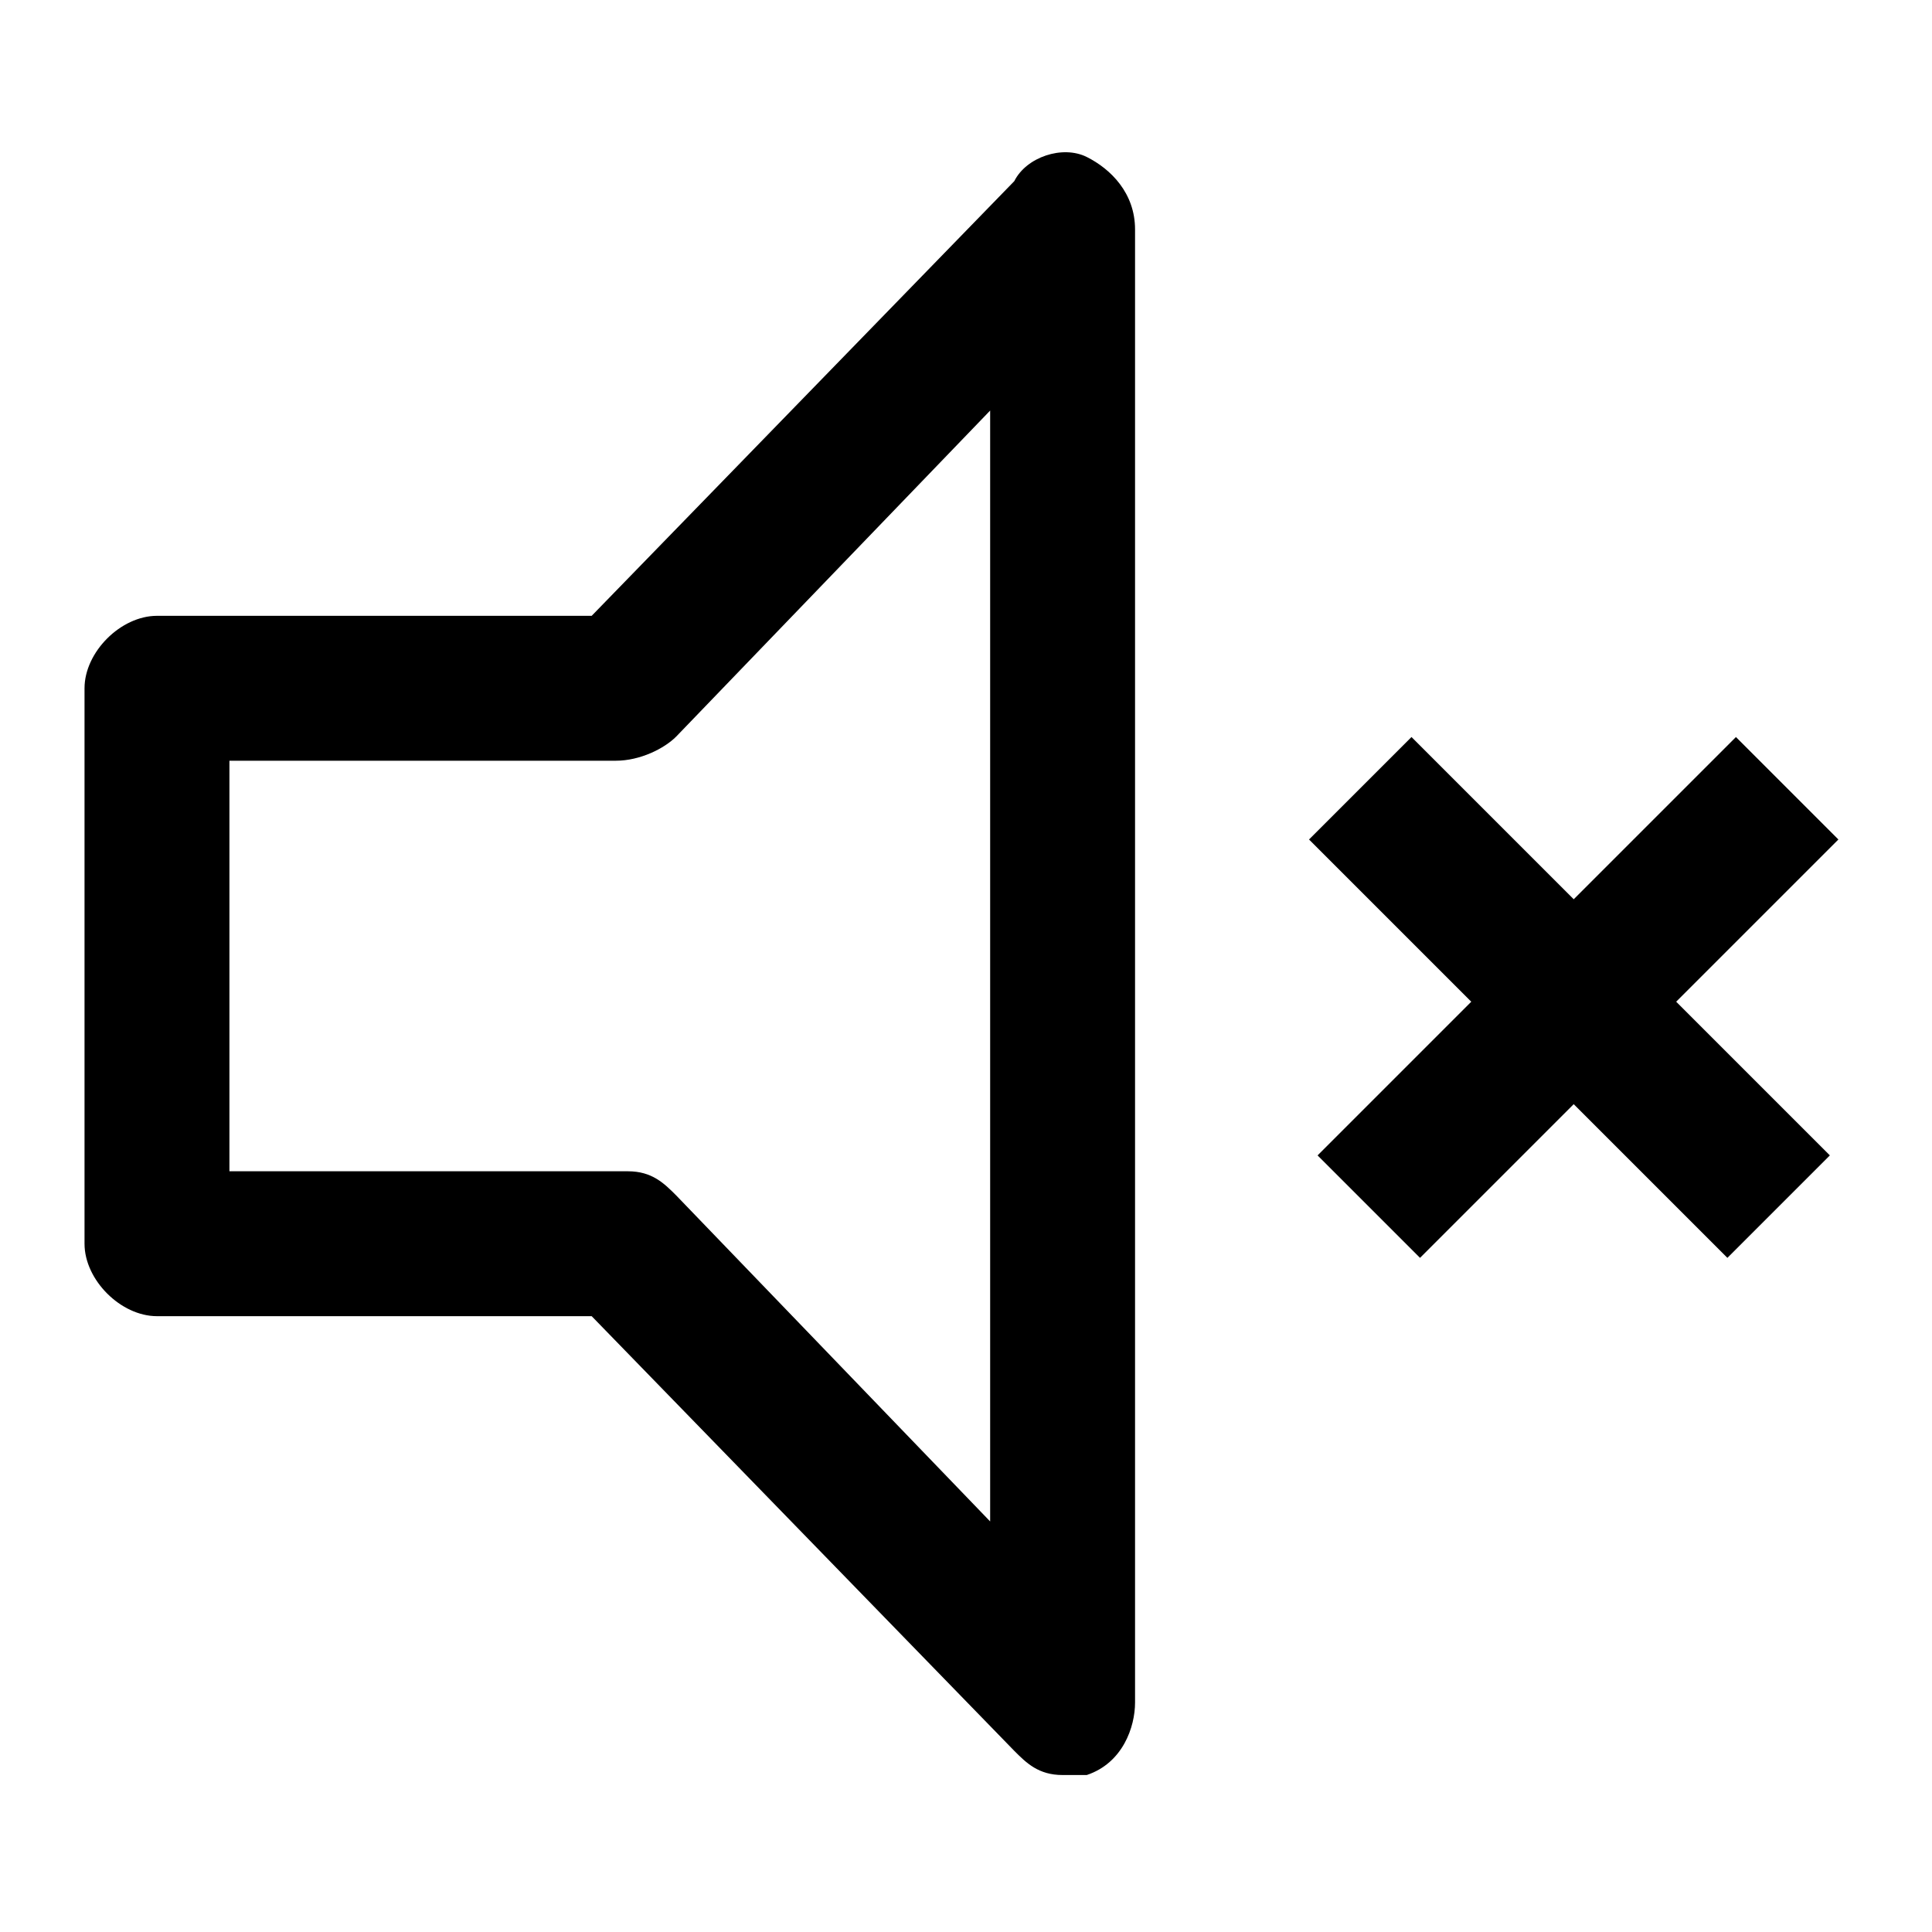
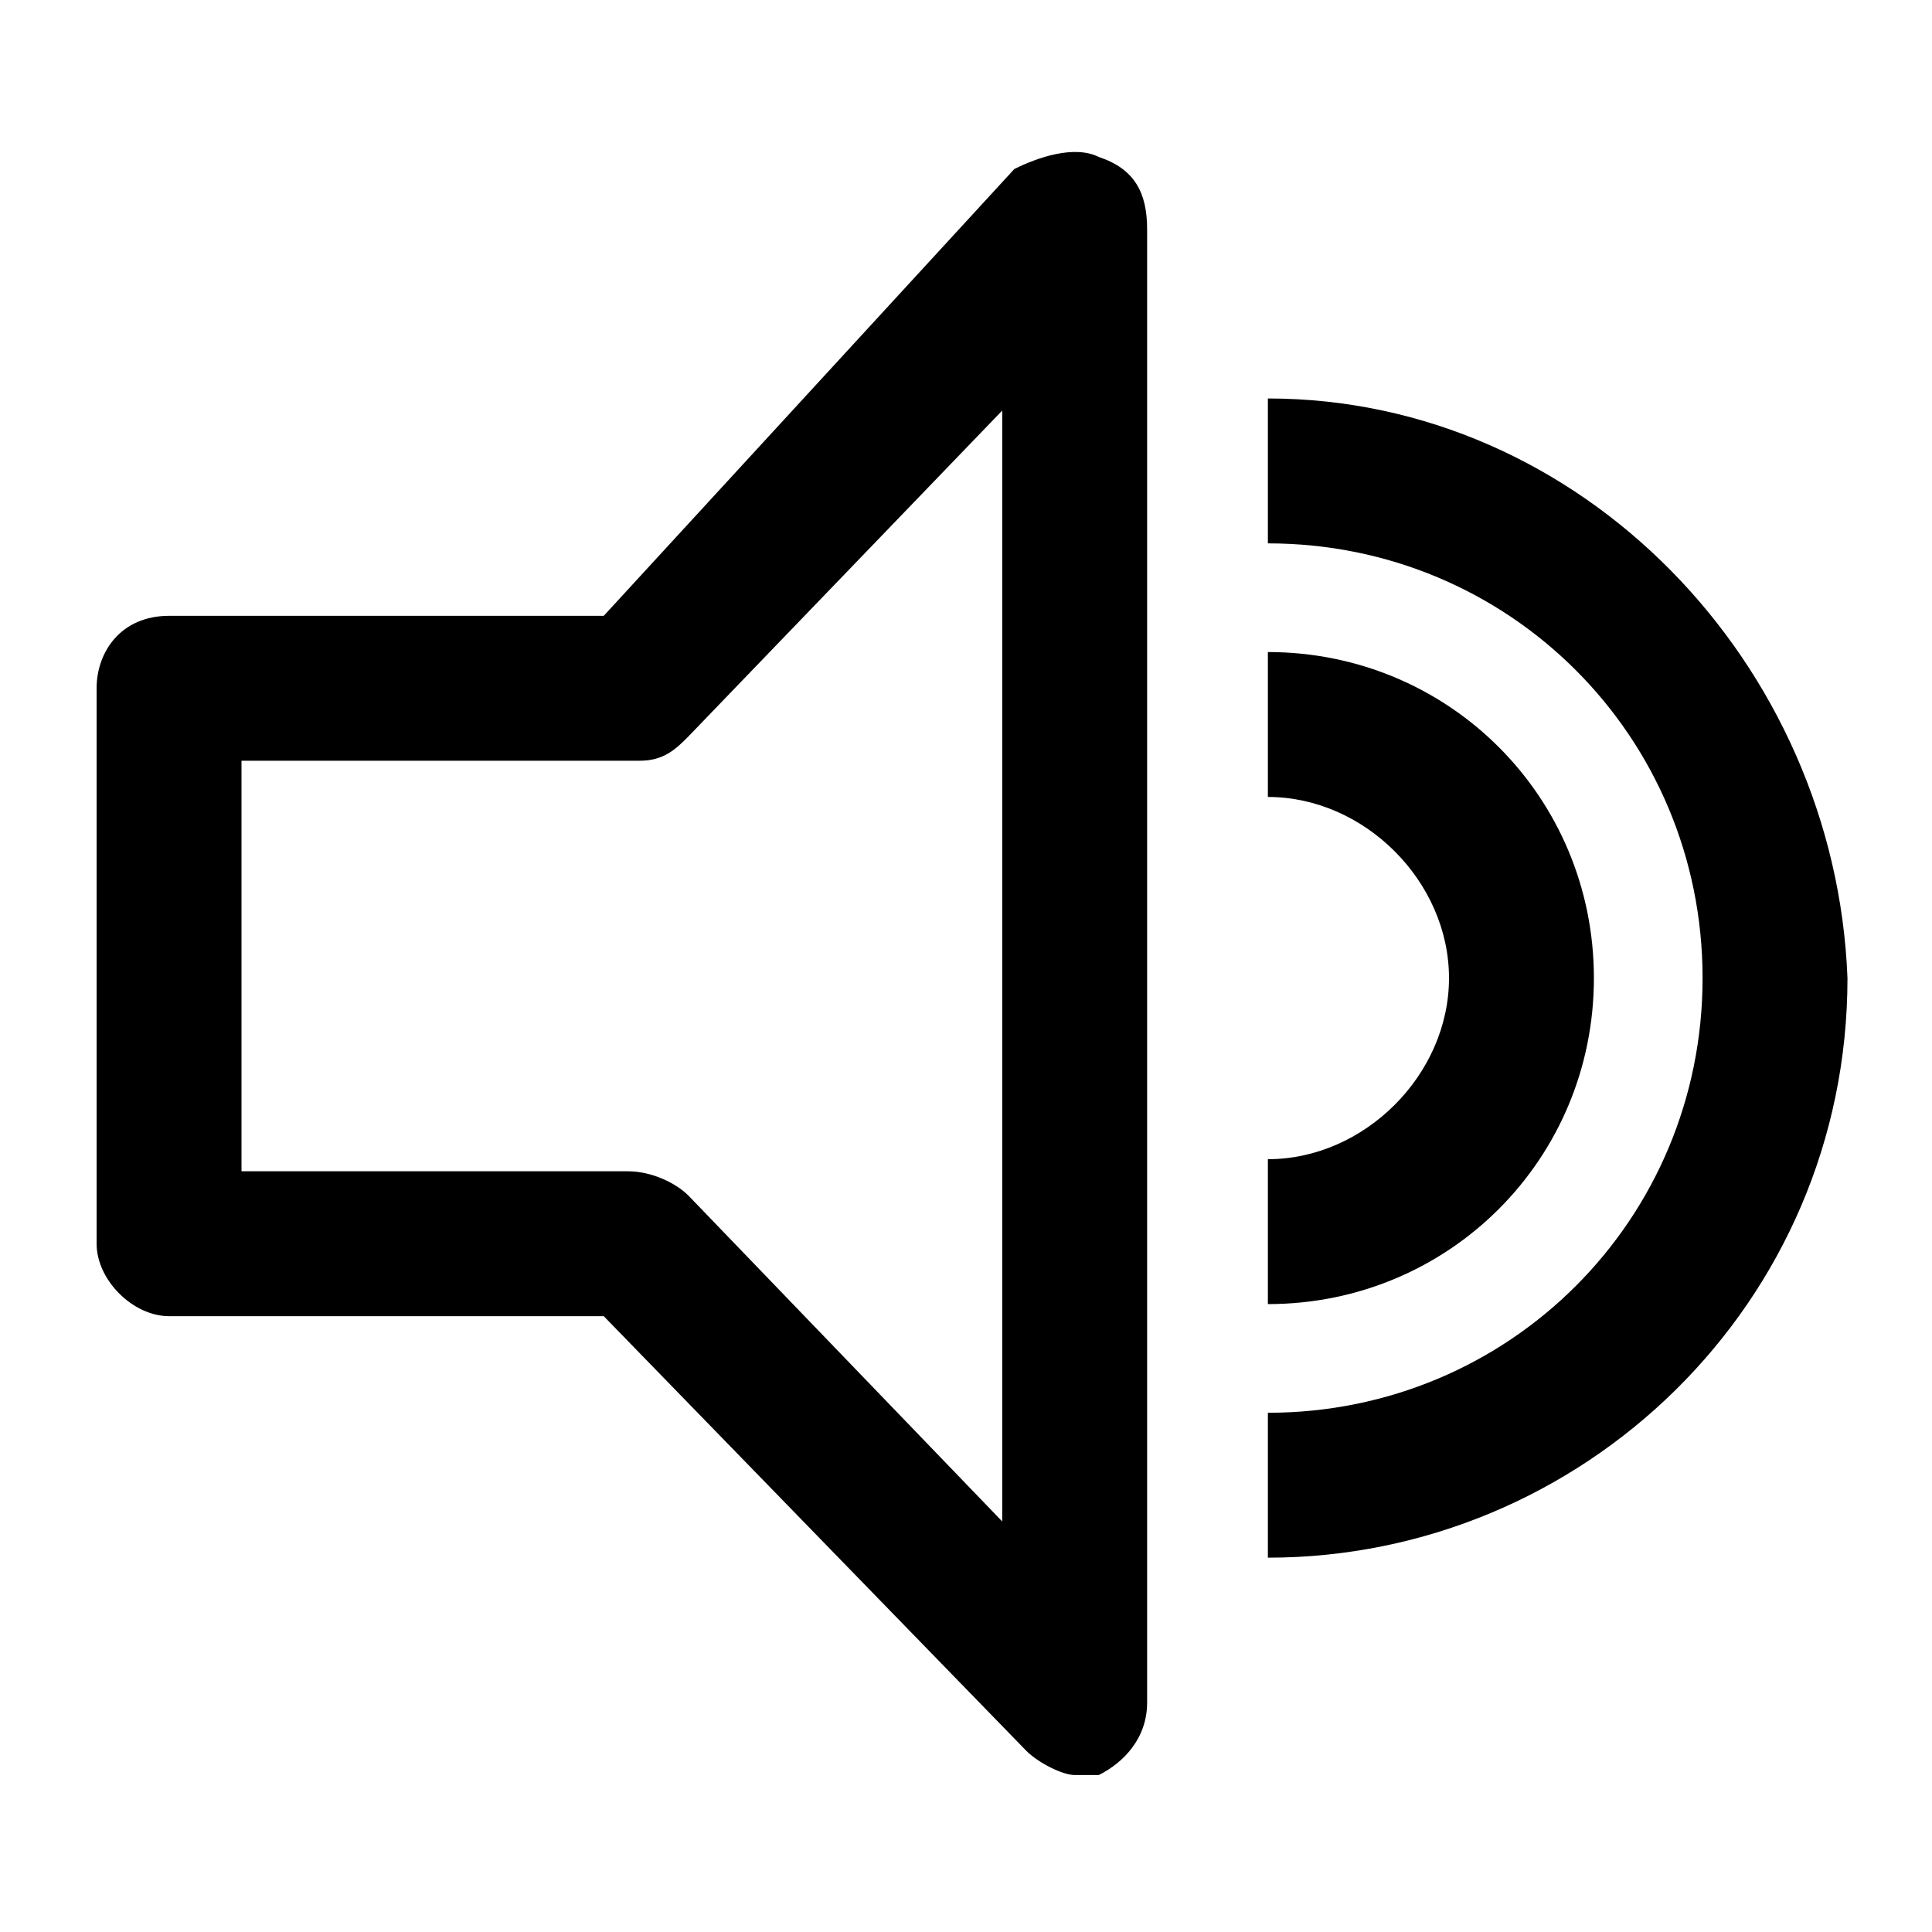
<svg xmlns="http://www.w3.org/2000/svg" version="1.1" id="Layer_1" x="0px" y="0px" viewBox="0 0 16 16" style="enable-background:new 0 0 16 16;" xml:space="preserve">
  <g>
-     <g>
-       <path d="M8.8,14.7c-0.2,0-0.3-0.1-0.4-0.2l-3.5-3.6H1.3c-0.3,0-0.6-0.3-0.6-0.6V5.7c0-0.3,0.3-0.6,0.6-0.6h3.6l3.5-3.6    C8.5,1.3,8.8,1.2,9,1.3c0.2,0.1,0.4,0.3,0.4,0.6v12.2c0,0.2-0.1,0.5-0.4,0.6C9,14.7,8.9,14.7,8.8,14.7z M1.9,9.7h3.3    c0.2,0,0.3,0.1,0.4,0.2l2.6,2.7V3.4L5.6,6.1C5.5,6.2,5.3,6.3,5.1,6.3H1.9V9.7z" />
-     </g>
-     <g>
-       <rect x="10.6" y="7.7" transform="matrix(0.7071 -0.7071 0.7071 0.7071 -2.0284 11.6191)" width="4.9" height="1.2" />
-     </g>
-     <g>
-       <rect x="12.4" y="5.8" transform="matrix(0.7071 -0.7071 0.7071 0.7071 -2.0284 11.6191)" width="1.2" height="4.9" />
-     </g>
+     <path d="M9.1,1.3c-0.2-0.1-0.5,0-0.7,0.1L5,5.1H1.4C1,5.1,0.8,5.4,0.8,5.7v4.6c0,0.3,0.3,0.6,0.6,0.6H5l3.5,3.6   c0.1,0.1,0.3,0.2,0.4,0.2c0.1,0,0.2,0,0.2,0c0.2-0.1,0.4-0.3,0.4-0.6V1.9C9.5,1.6,9.4,1.4,9.1,1.3z M8.3,12.6L5.7,9.9   C5.6,9.8,5.4,9.7,5.2,9.7H2V6.3h3.3c0.2,0,0.3-0.1,0.4-0.2l2.6-2.7V12.6z" />
+     <path d="M10.5,3.3v1.2c2,0,3.6,1.6,3.6,3.6c0,2-1.6,3.6-3.6,3.6v1.2c2.6,0,4.8-2.1,4.8-4.8C15.2,5.5,13.1,3.3,10.5,3.3z" />
+     <path d="M13.2,8.1c0-1.5-1.2-2.7-2.7-2.7v1.2c0.8,0,1.5,0.7,1.5,1.5s-0.7,1.5-1.5,1.5v1.2C12,10.8,13.2,9.6,13.2,8.1z" />
  </g>
</svg>
